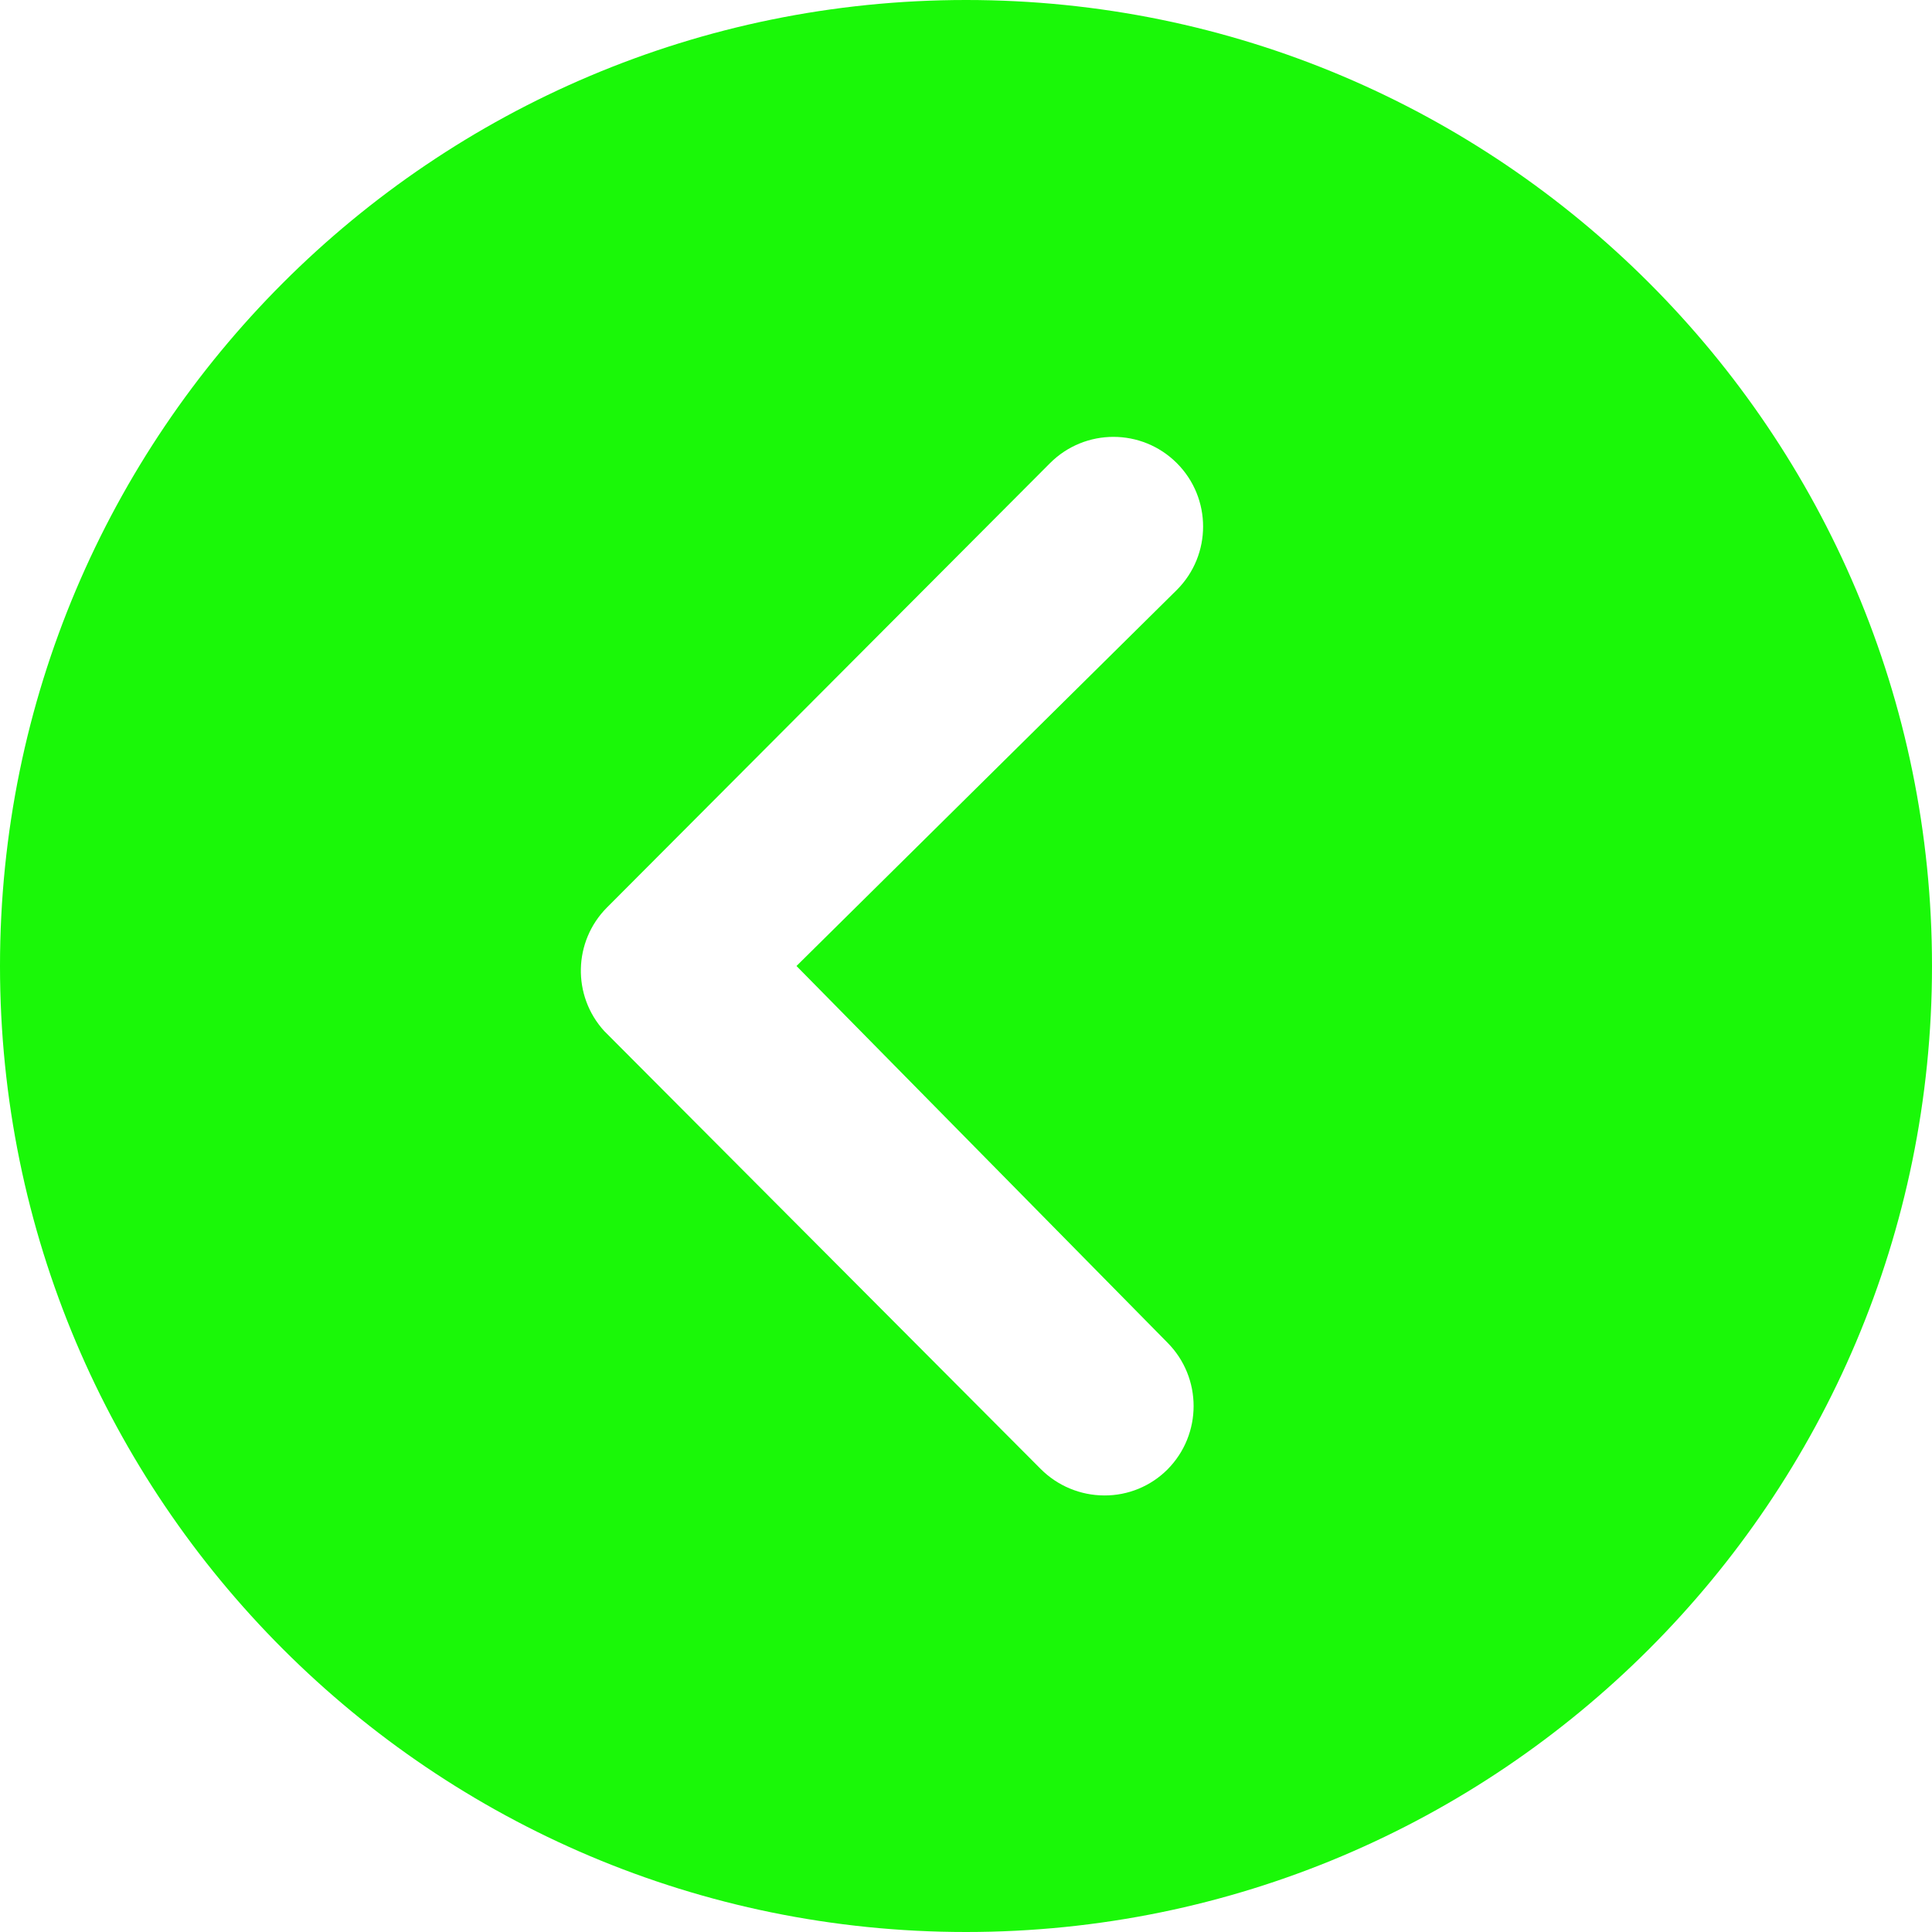
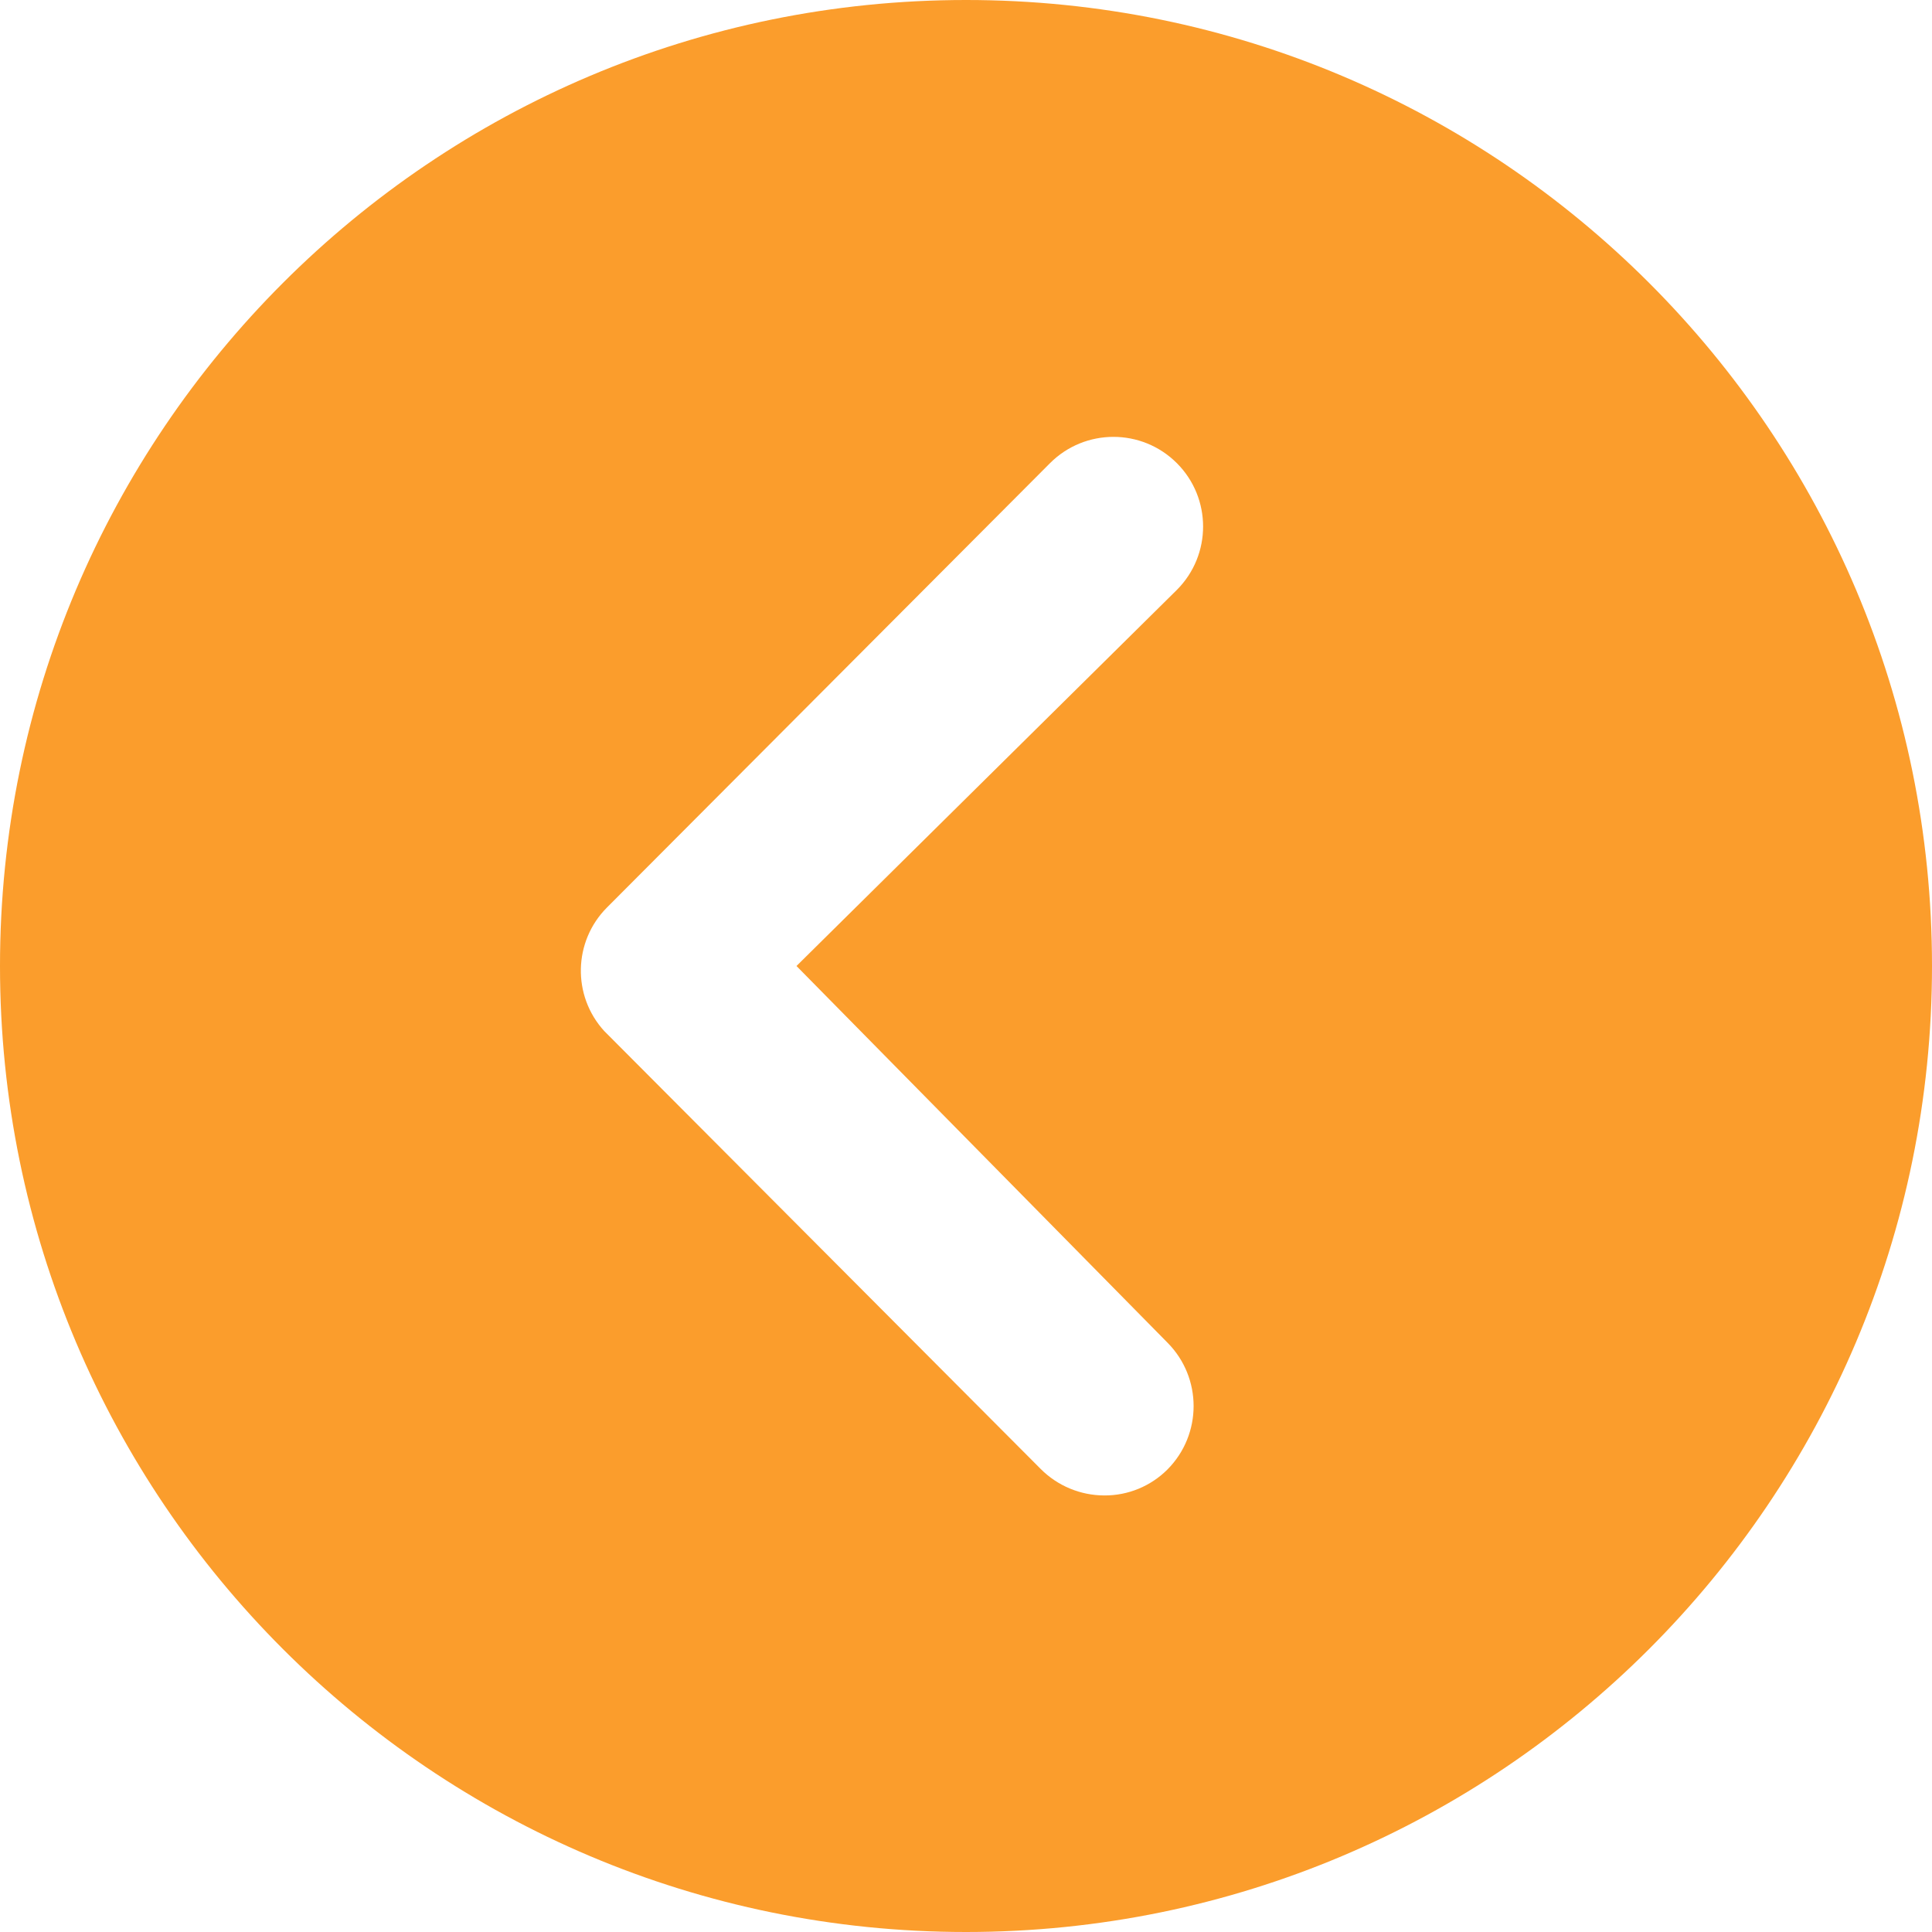
<svg xmlns="http://www.w3.org/2000/svg" id="Icon_ionic-ios-arrow-dropleft-circle" data-name="Icon ionic-ios-arrow-dropleft-circle" width="70" height="70" viewBox="0 0 70 70">
-   <path id="Icon_ionic-ios-arrow-dropleft-circle-2" data-name="Icon ionic-ios-arrow-dropleft-circle" d="M38.375,3.375a35,35,0,1,0,35,35A34.995,34.995,0,0,0,38.375,3.375Zm7.3,48.647a3.26,3.26,0,0,1,0,4.594,3.208,3.208,0,0,1-2.288.942,3.264,3.264,0,0,1-2.305-.959L25.267,40.731a3.244,3.244,0,0,1,.1-4.476l16.053-16.1a3.248,3.248,0,0,1,4.594,4.594L32.233,38.375Z" transform="translate(-3.375 -3.375)" fill="#1af808" />
+   <path id="Icon_ionic-ios-arrow-dropleft-circle-2" data-name="Icon ionic-ios-arrow-dropleft-circle" d="M38.375,3.375a35,35,0,1,0,35,35A34.995,34.995,0,0,0,38.375,3.375Zm7.3,48.647a3.26,3.26,0,0,1,0,4.594,3.208,3.208,0,0,1-2.288.942,3.264,3.264,0,0,1-2.305-.959L25.267,40.731a3.244,3.244,0,0,1,.1-4.476l16.053-16.1a3.248,3.248,0,0,1,4.594,4.594L32.233,38.375Z" transform="translate(-3.375 -3.375)" fill="#fb9d2c" />
</svg>
